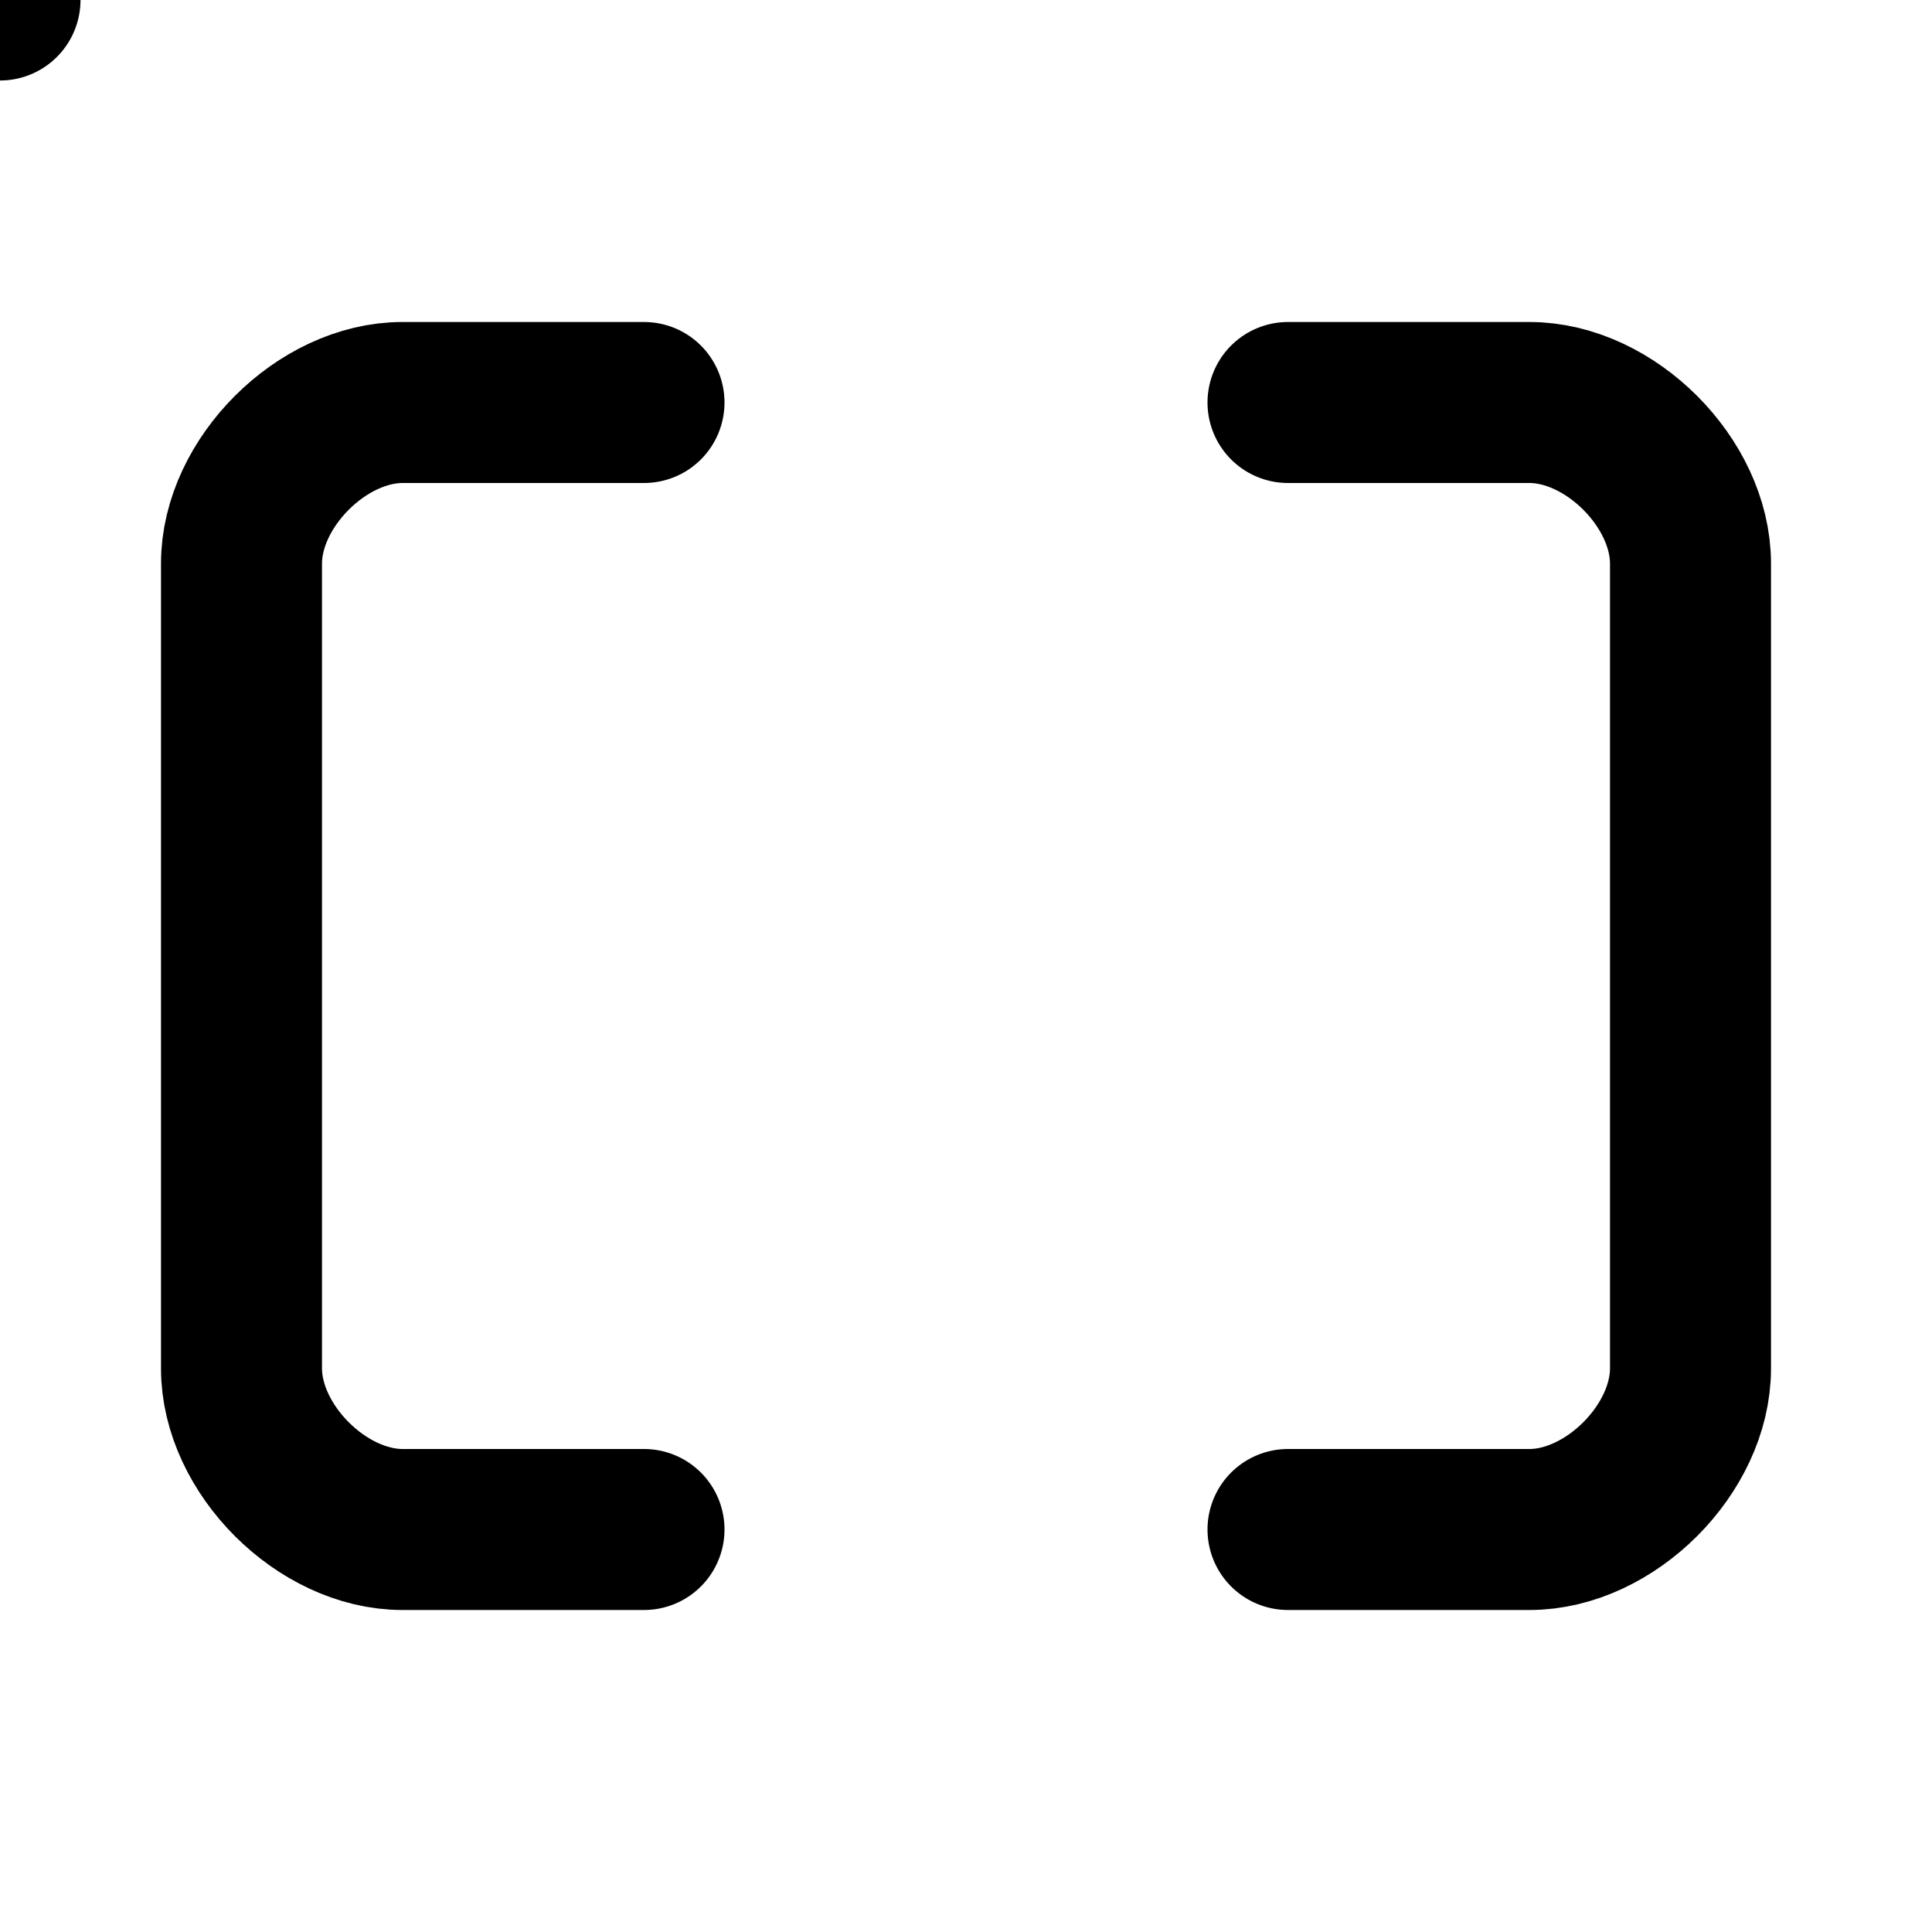
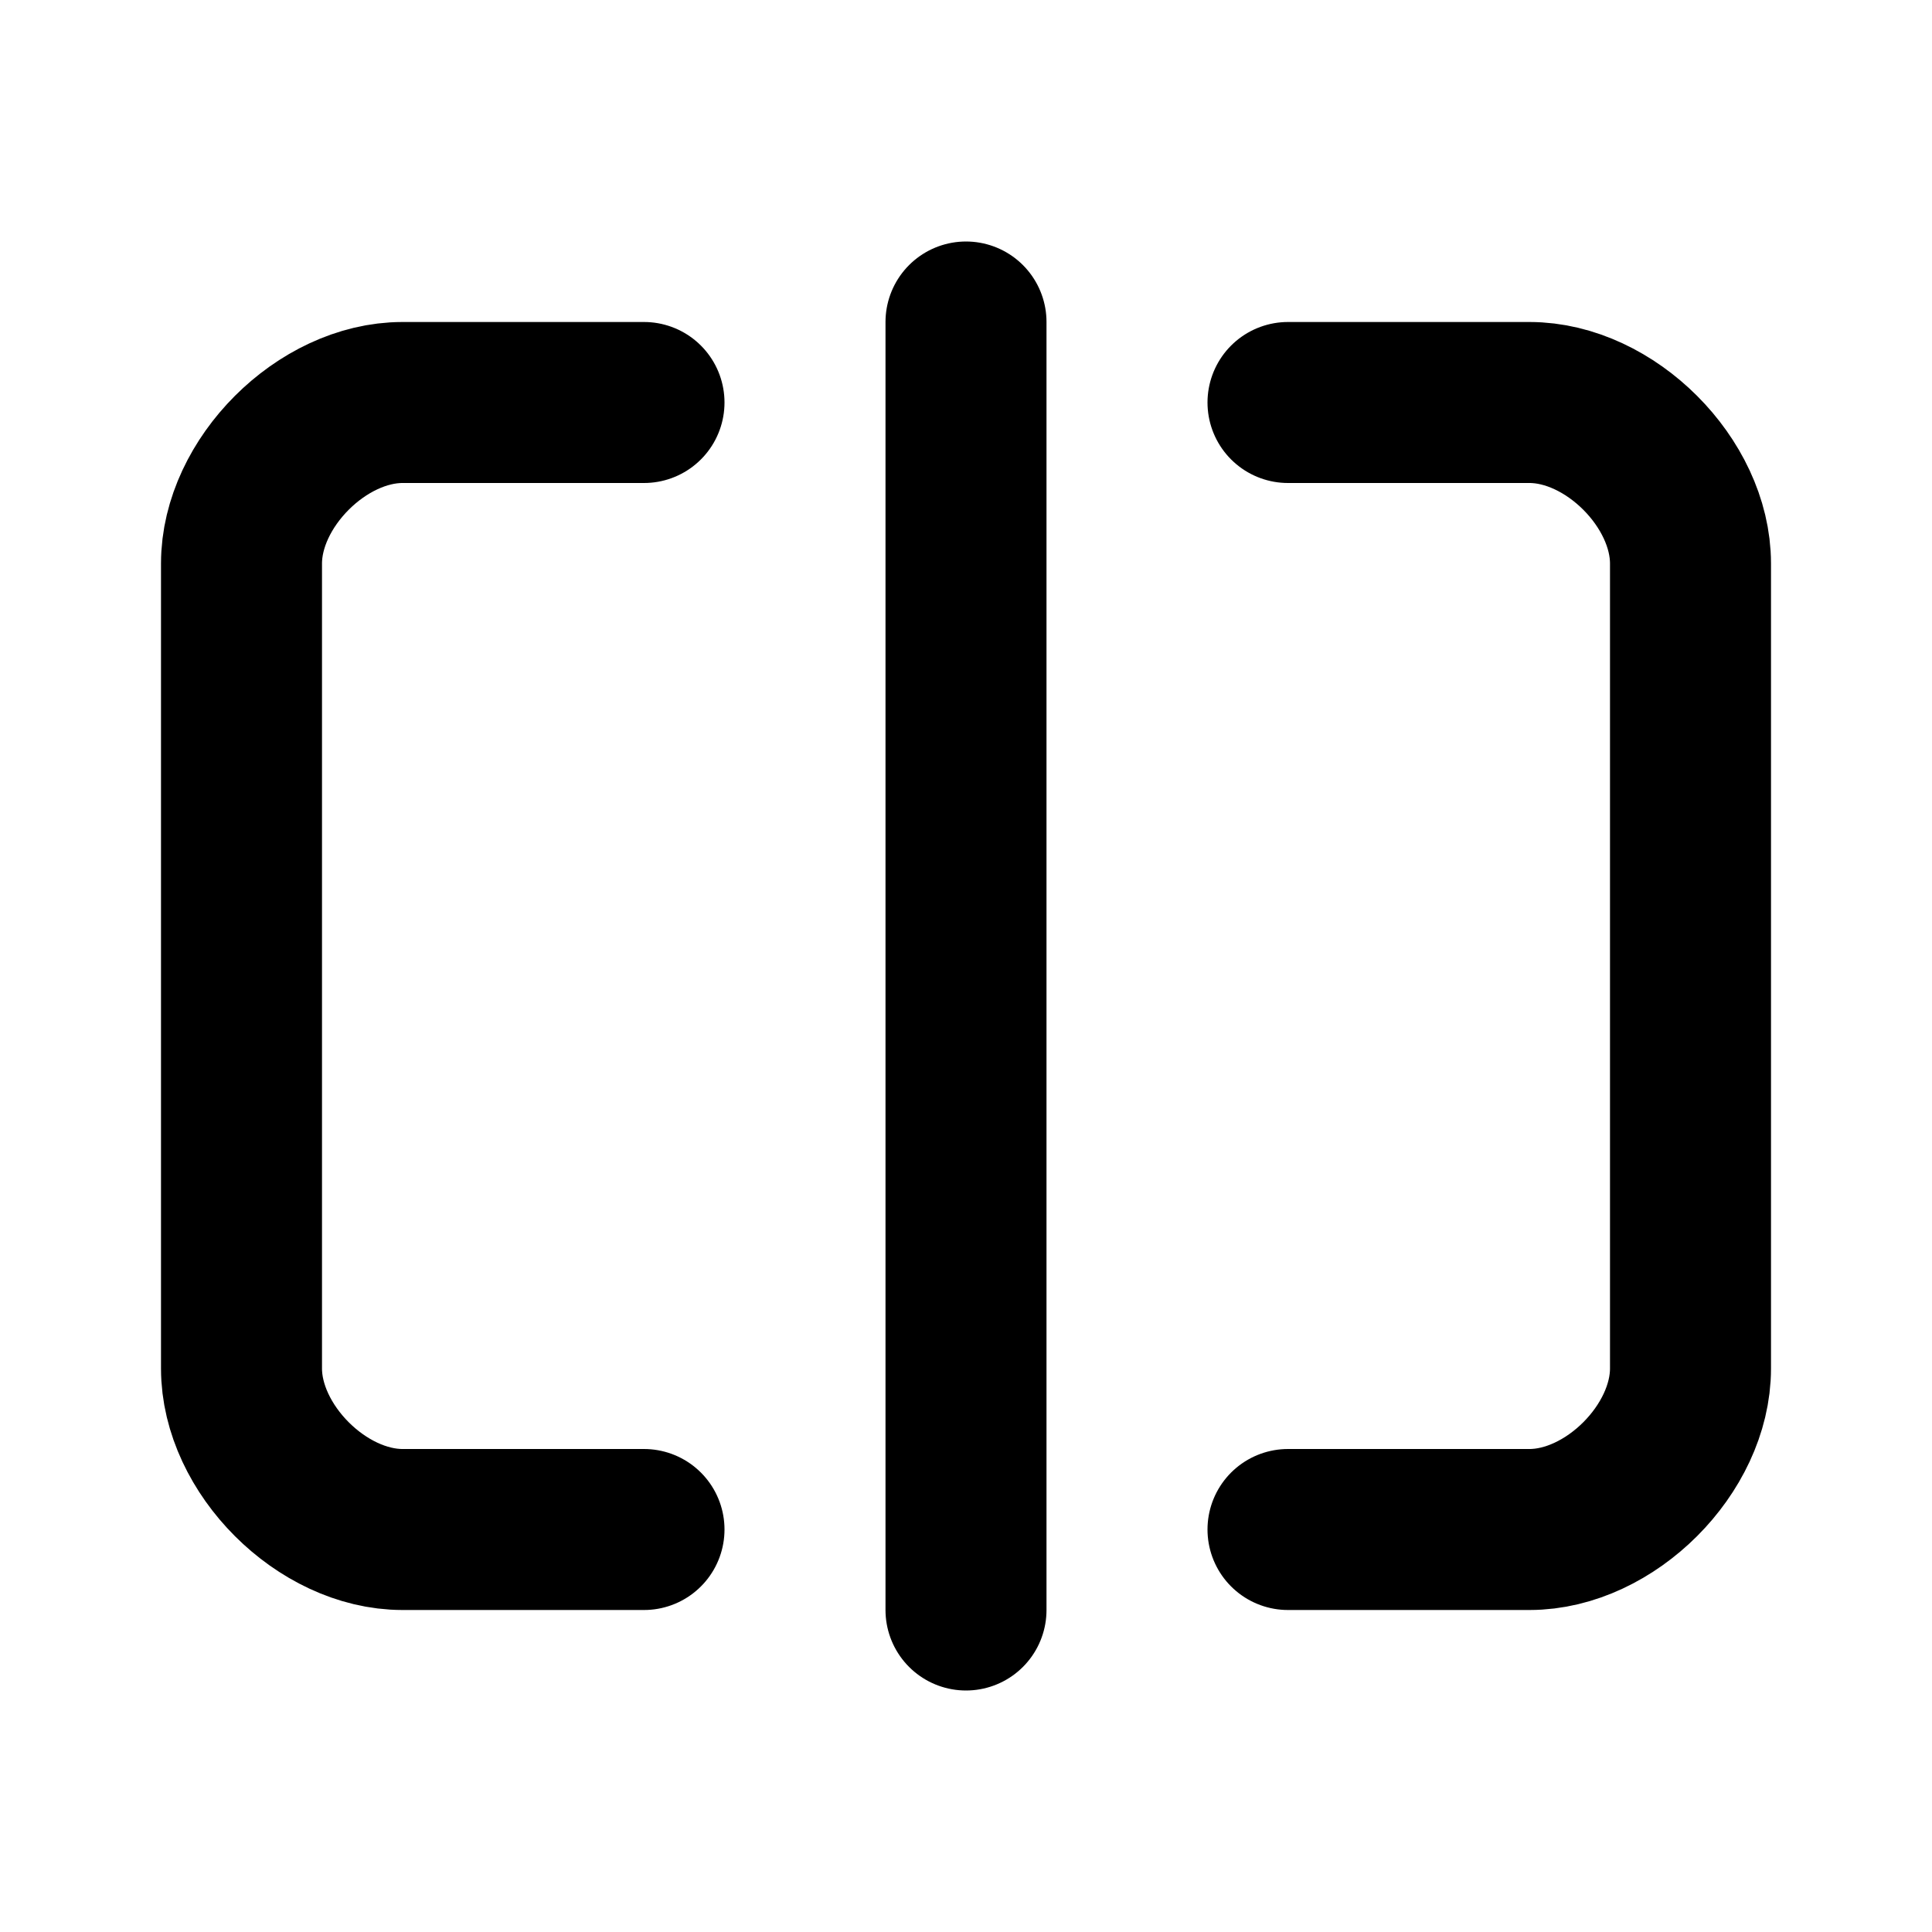
<svg xmlns="http://www.w3.org/2000/svg" viewBox="0 0 24 24" fill="none" stroke="currentColor" stroke-width="2" stroke-linecap="round" stroke-linejoin="round">
  <path d="M8 19H5c-1 0-2-1-2-2V7c0-1 1-2 2-2h3" />
  <path d="M16 5h3c1 0 2 1 2 2v10c0 1-1 2-2 2h-3" />
-   <line />
+   <line x1="12" x2="12" y1="4" y2="20" />
</svg>
